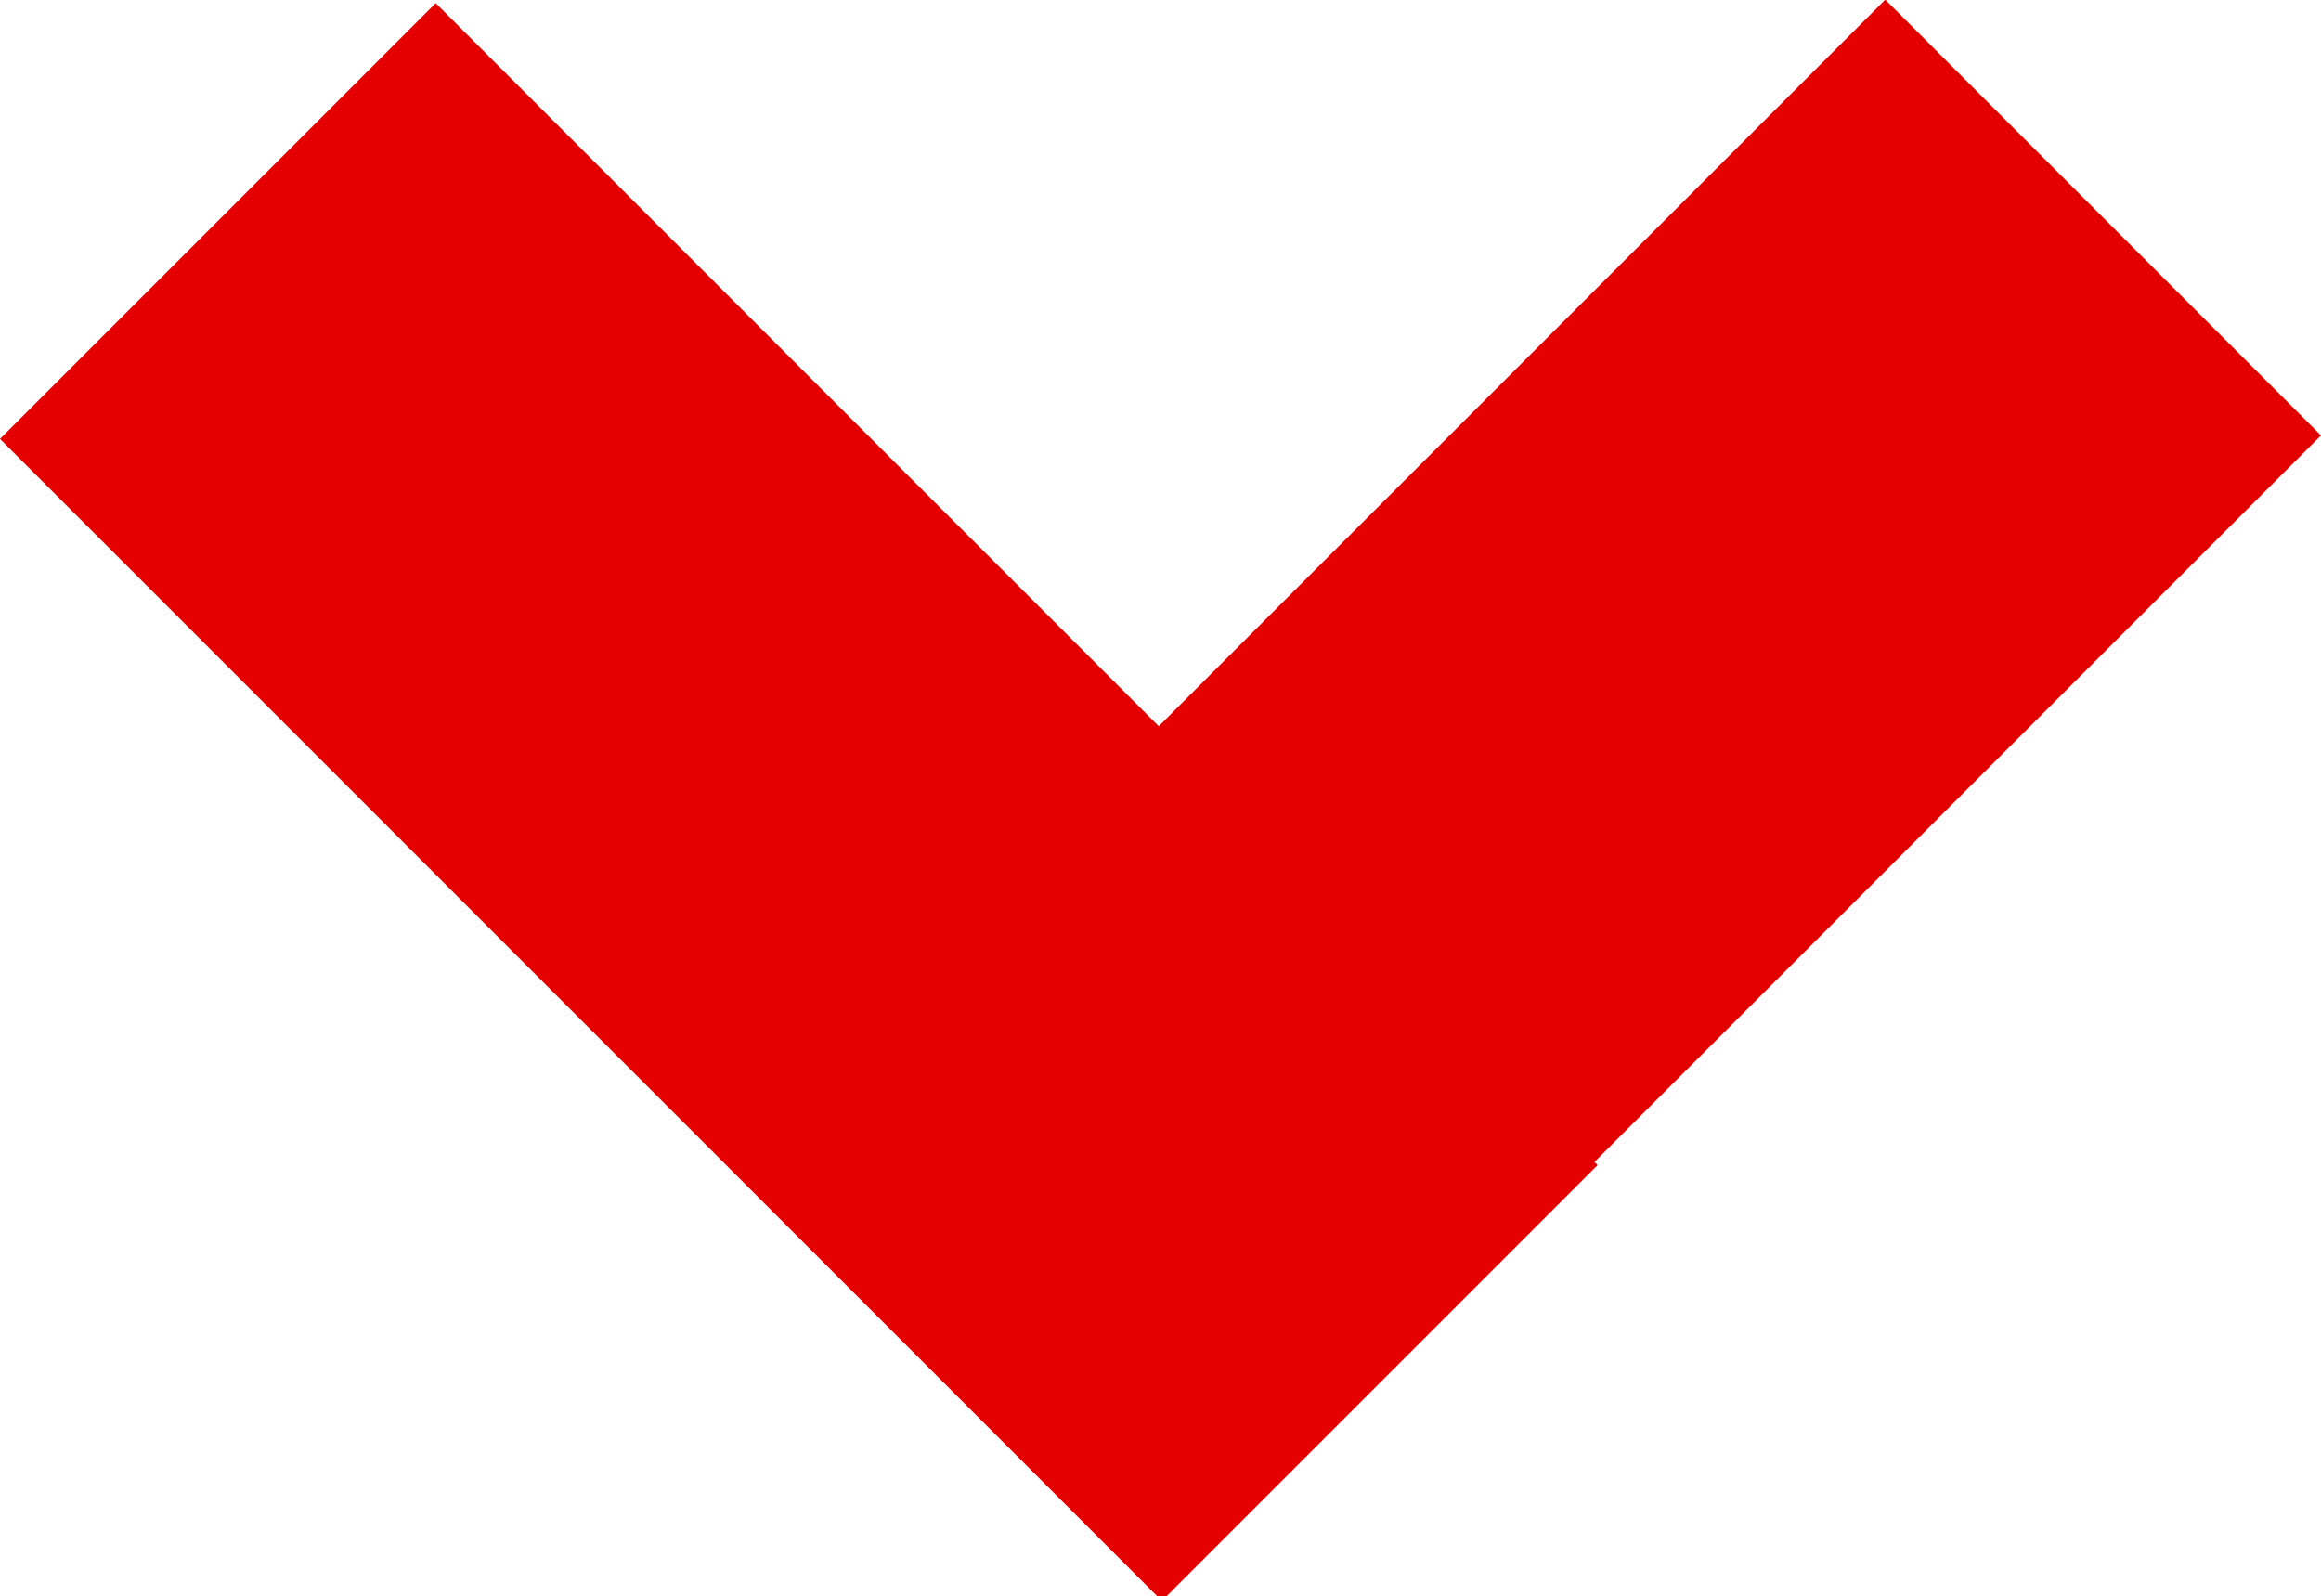
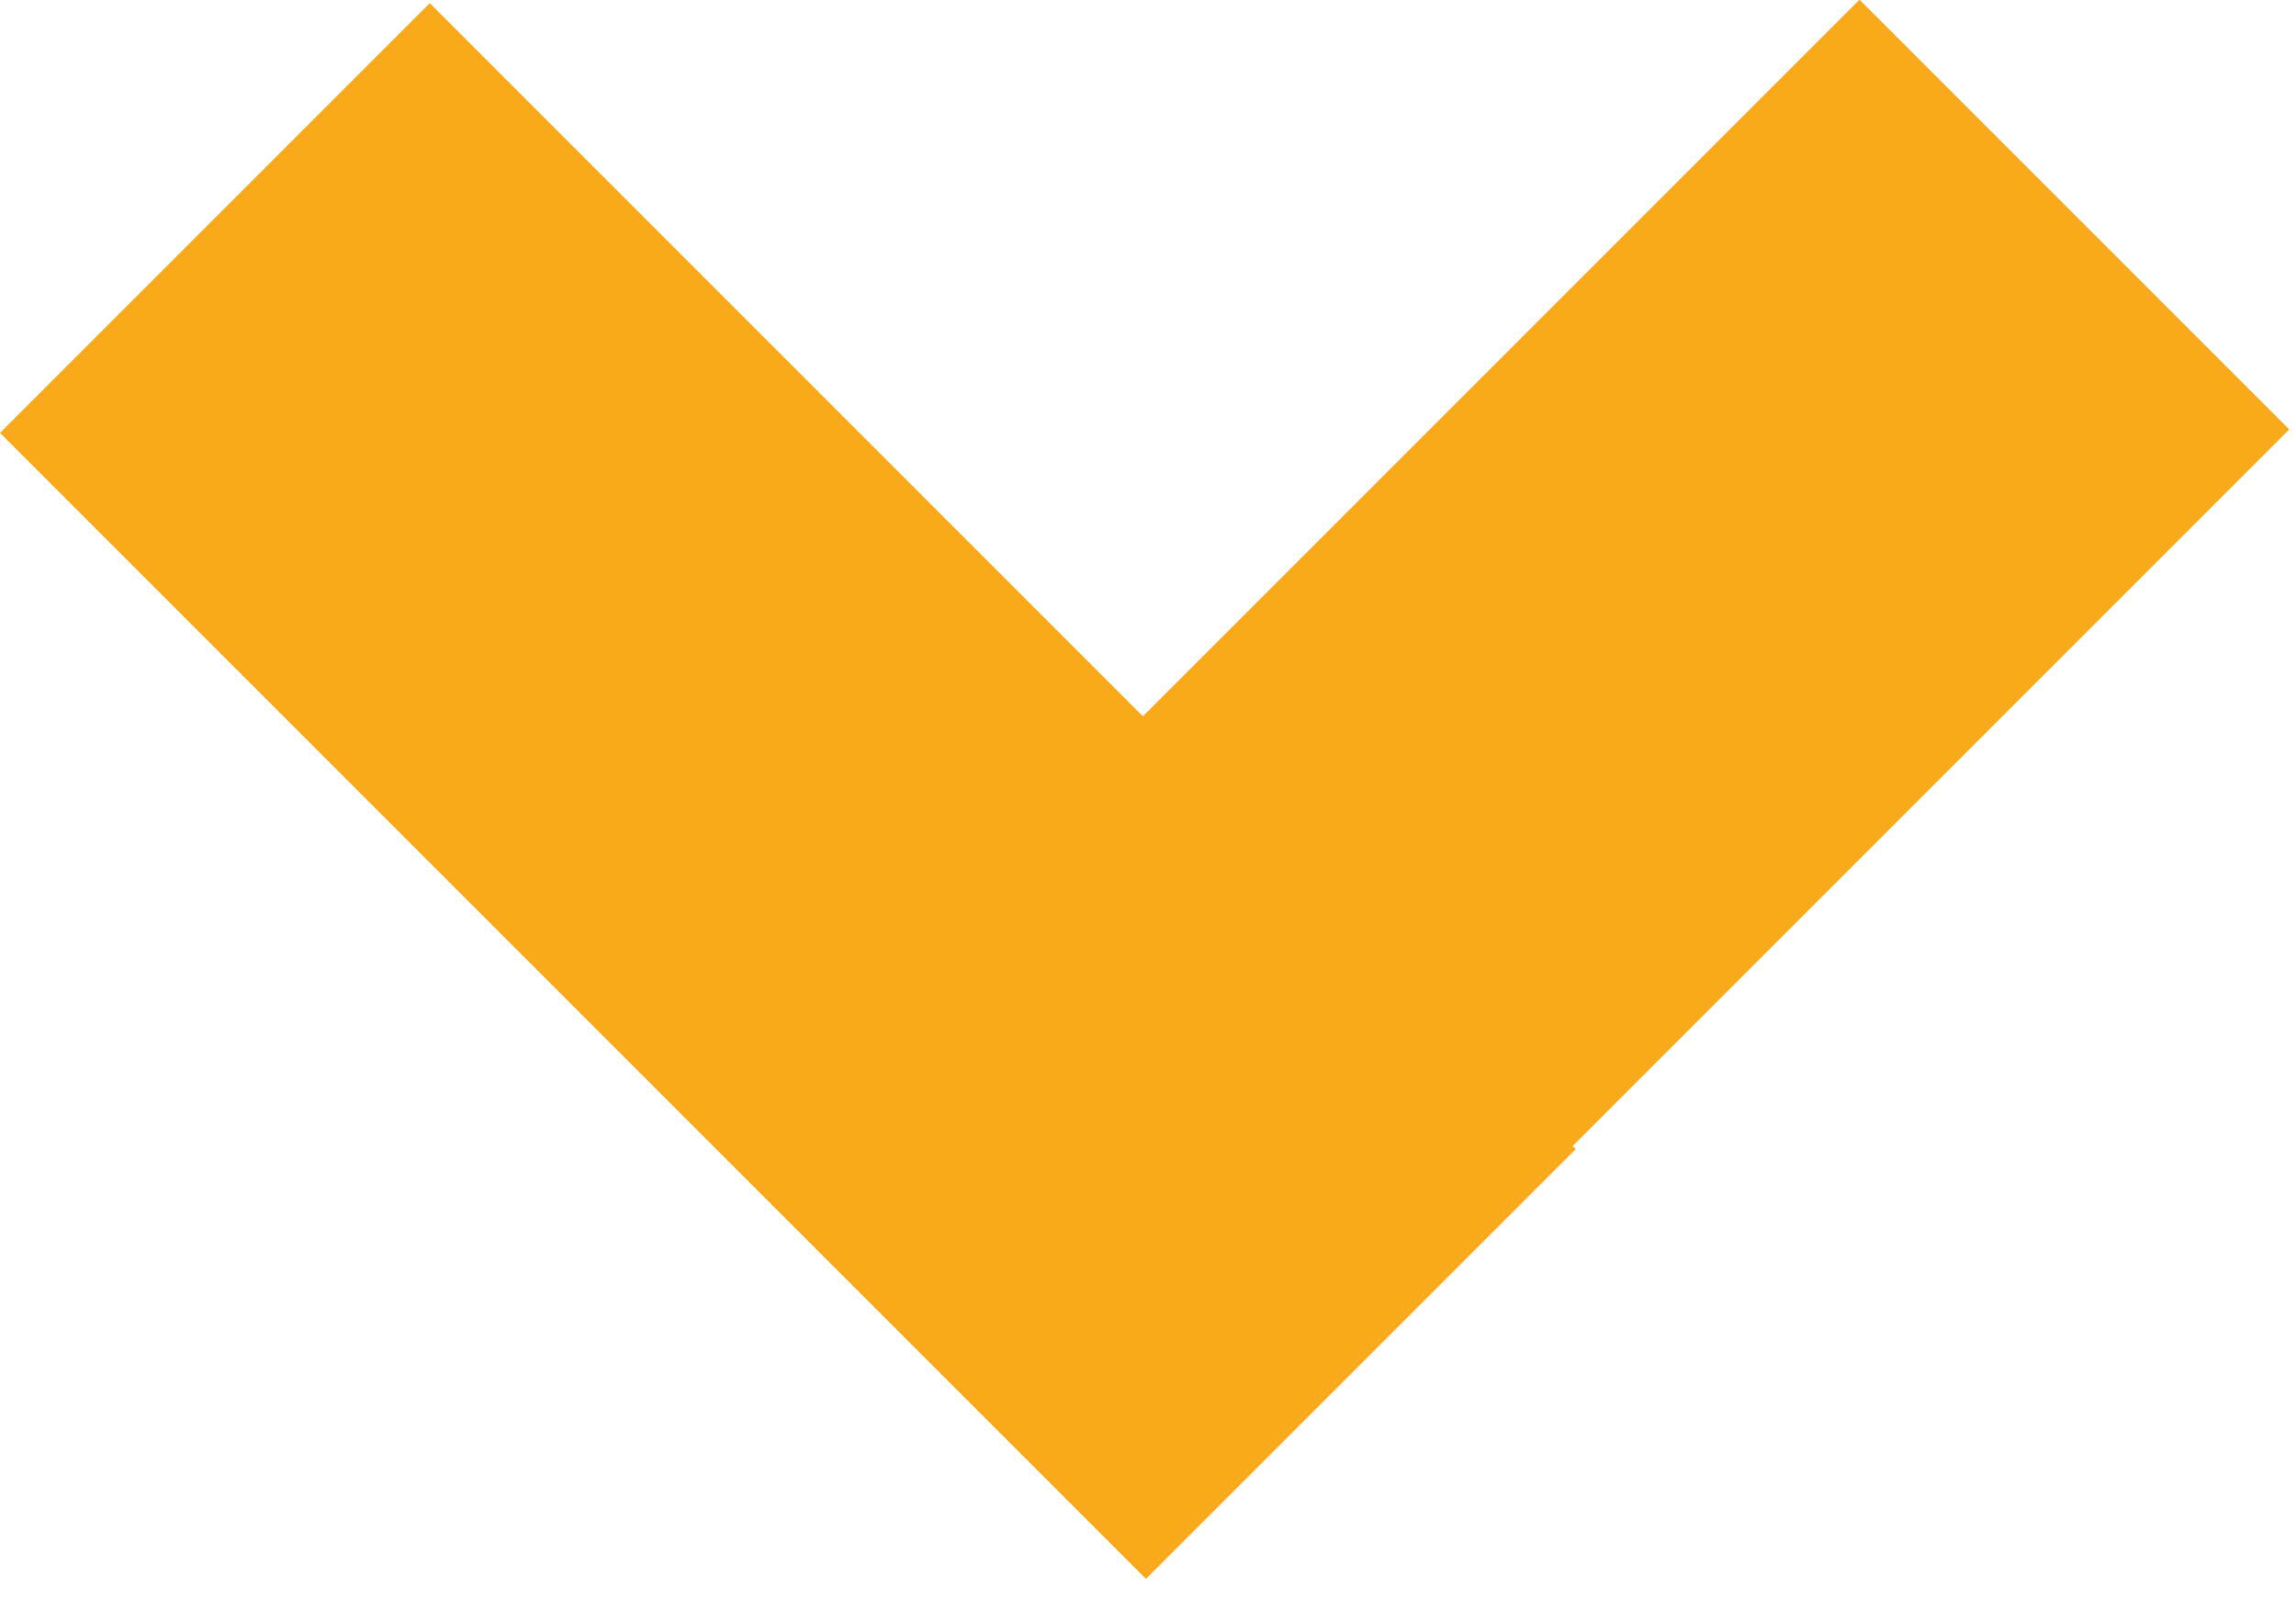
- <svg xmlns="http://www.w3.org/2000/svg" version="1.1" id="Livello_1" x="0px" y="0px" viewBox="0 0 33.9 23.3" enable-background="new 0 0 33.9 23.3" xml:space="preserve">
-   <rect x="-0.3" y="7.2" transform="matrix(0.7071 0.7071 -0.7071 0.7071 11.6672 -4.8327)" fill="#E40000" width="24" height="9" />
-   <rect x="10.3" y="7.2" transform="matrix(-0.7071 0.7071 -0.7071 -0.7071 46.2739 4.1672)" fill="#E40000" width="24" height="9" />
+ <svg xmlns="http://www.w3.org/2000/svg" width="100%" height="100%" viewBox="0 0 34 24" version="1.1" xml:space="preserve" style="fill-rule:evenodd;clip-rule:evenodd;stroke-linejoin:round;stroke-miterlimit:1.414;">
+   <g transform="matrix(0.7071,0.7071,-0.7071,0.7071,11.6672,-4.8327)">
+     <rect x="-0.3" y="7.2" width="24" height="9" style="fill:rgb(248,170,27);" />
+   </g>
+   <g transform="matrix(-0.7071,0.7071,-0.7071,-0.7071,46.2739,4.1672)">
+     <rect x="10.3" y="7.2" width="24" height="9" style="fill:rgb(248,170,27);" />
+   </g>
</svg>
